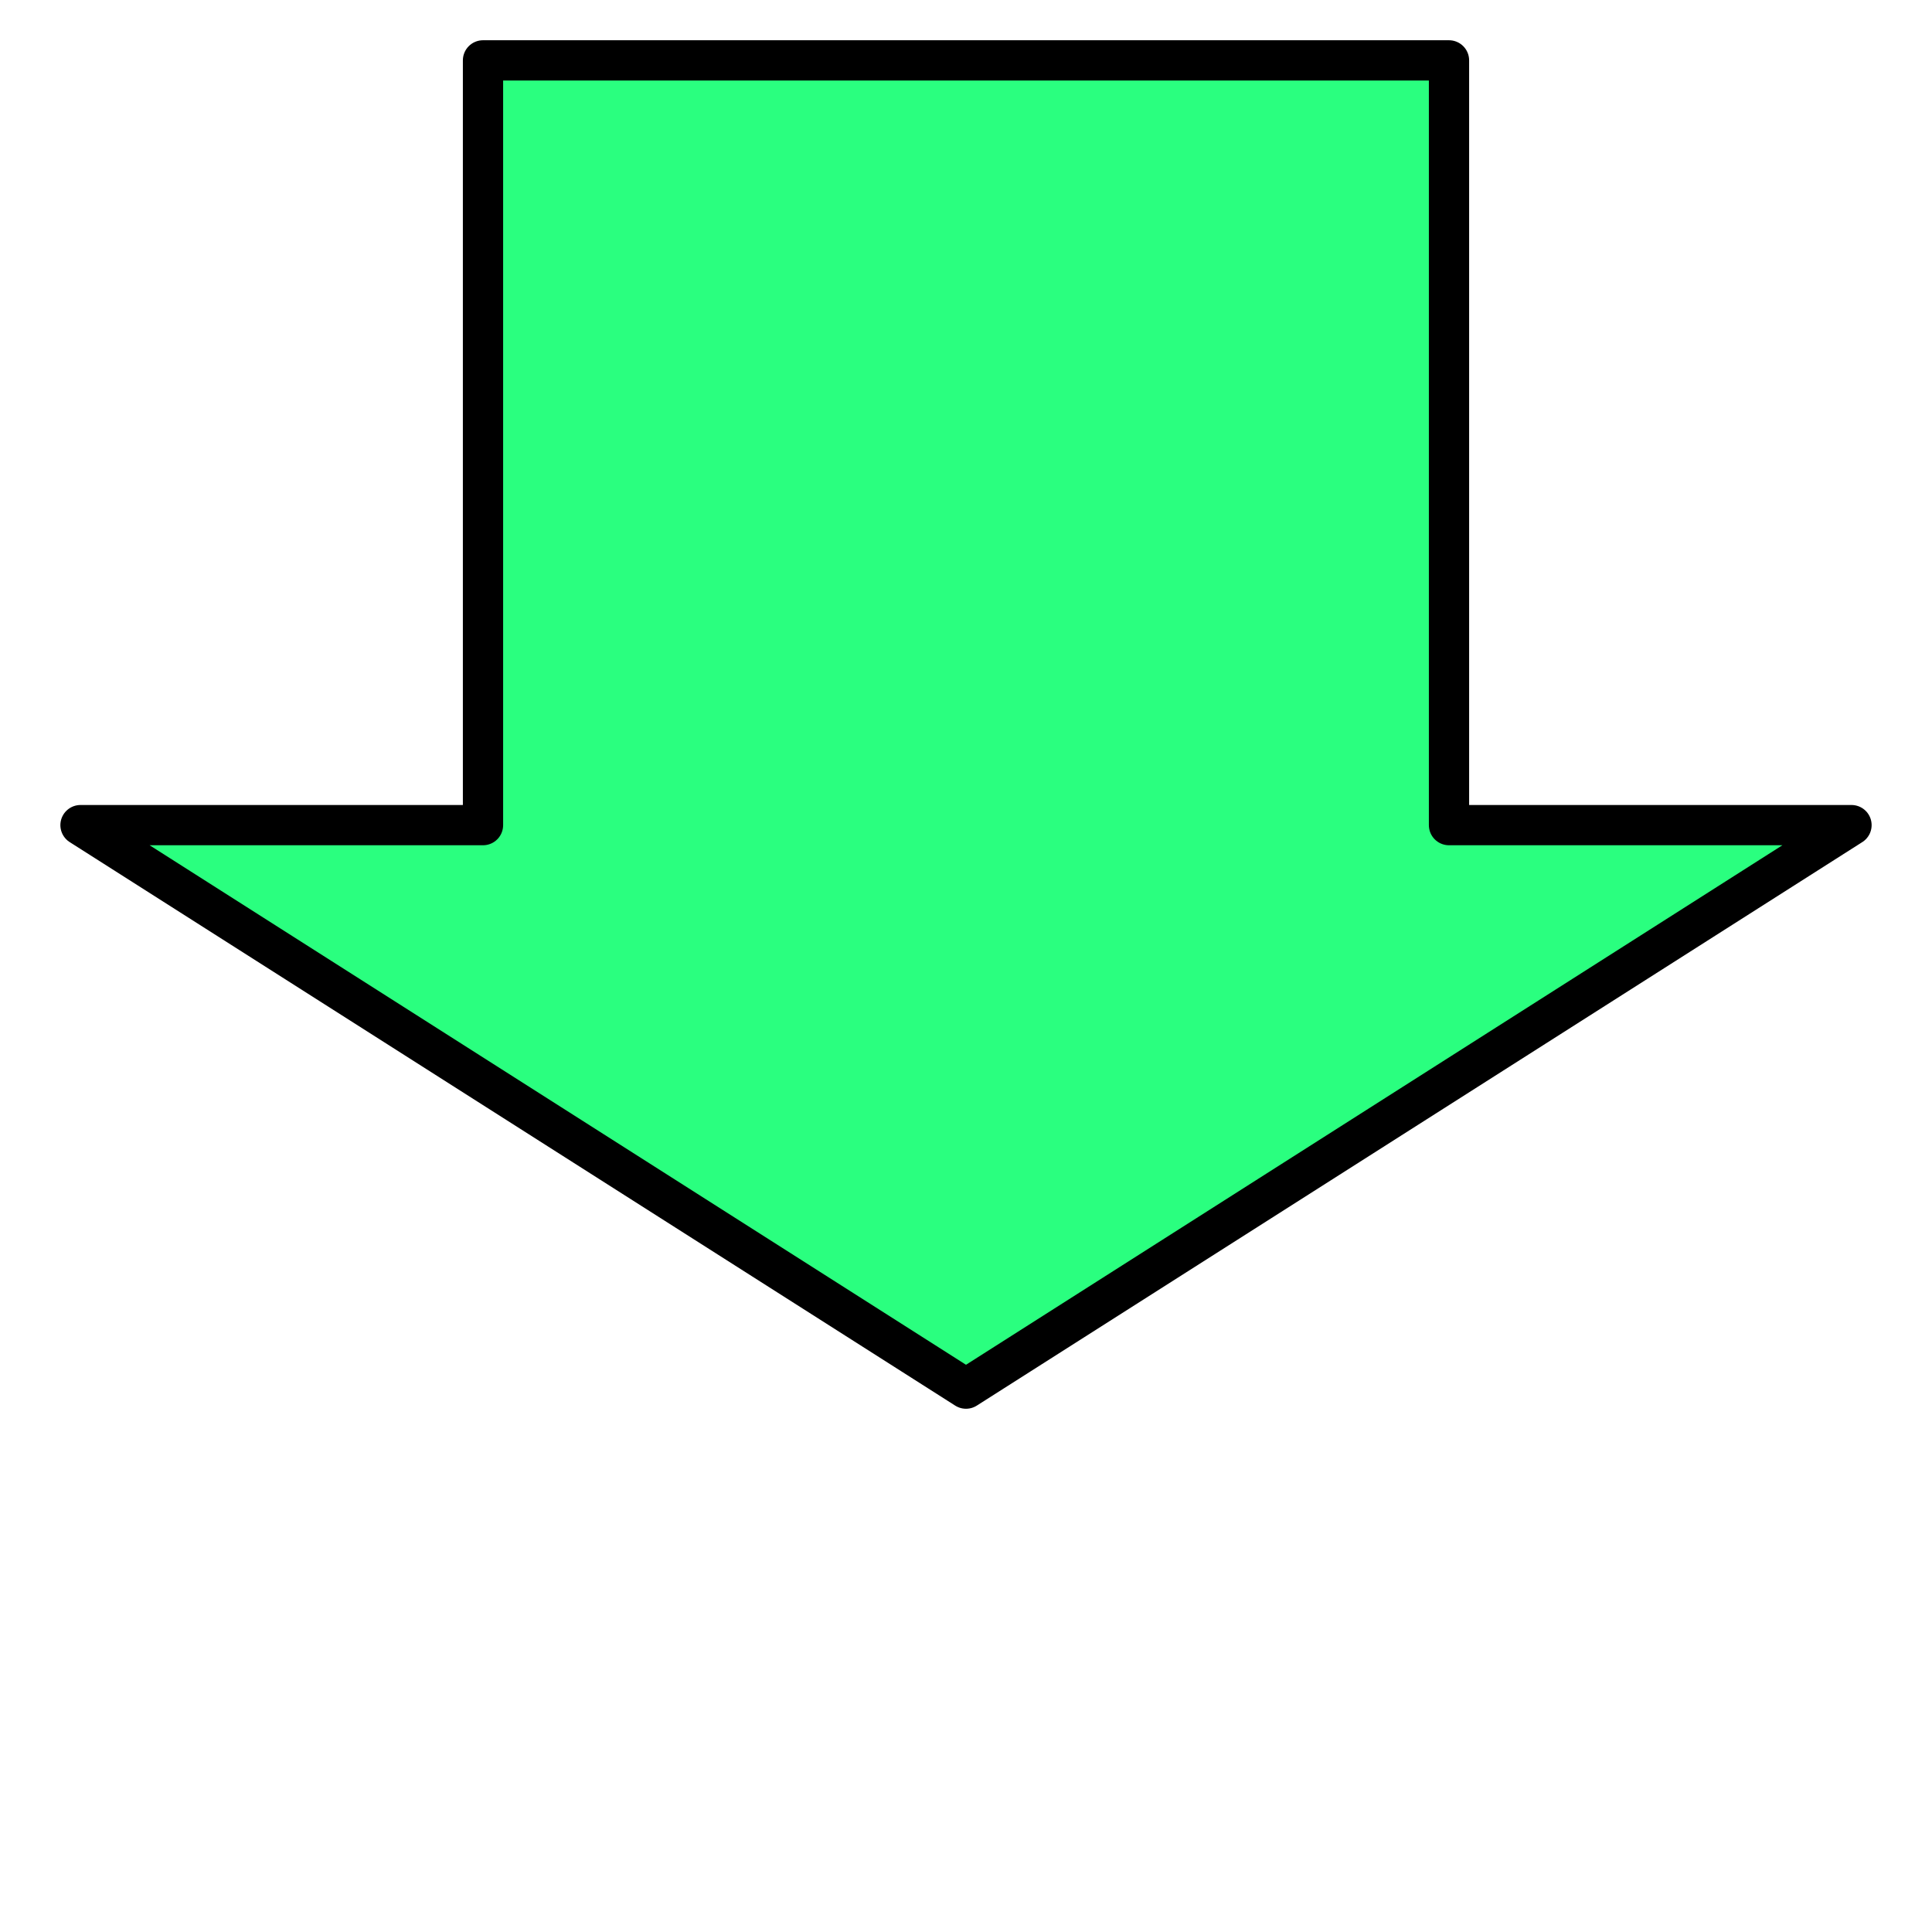
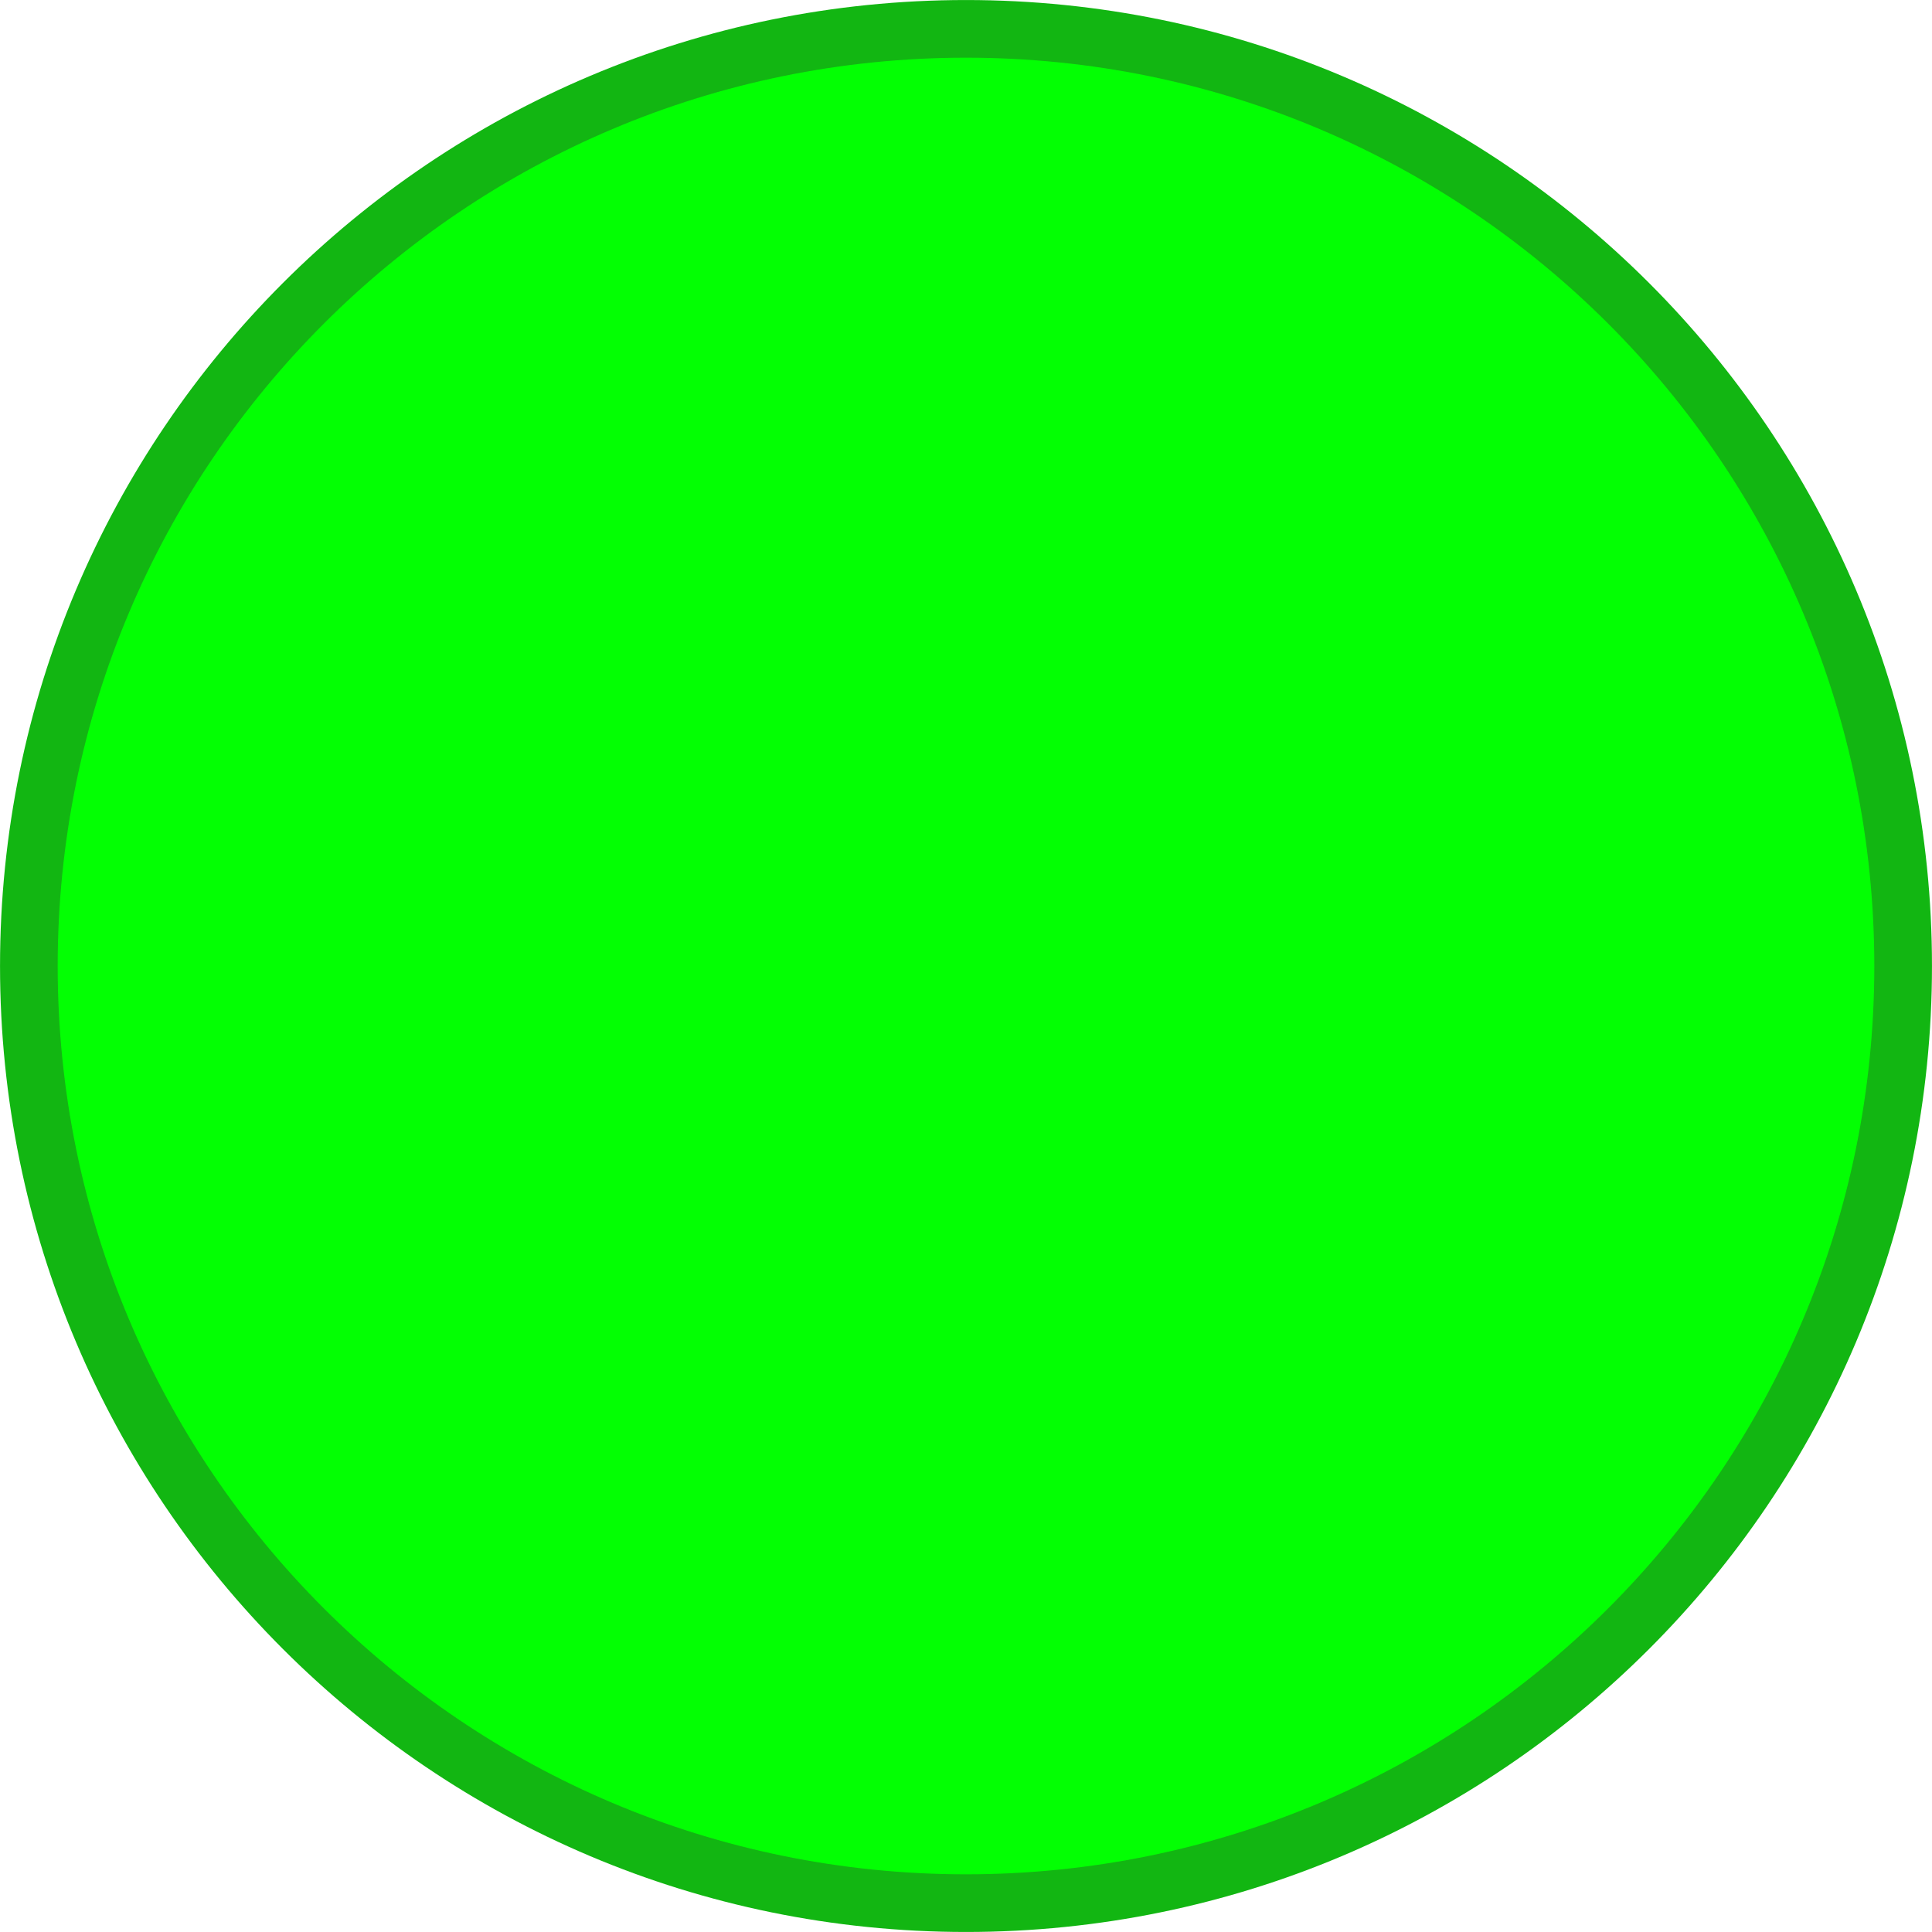
- <svg xmlns="http://www.w3.org/2000/svg" version="1.1" id="Layer_1" x="0px" y="0px" viewBox="0 0 48 48" style="enable-background:new 0 0 48 48;" xml:space="preserve">
+ <svg xmlns="http://www.w3.org/2000/svg" version="1.1" id="Layer_1" x="0px" y="0px" viewBox="0 0 36 36" xml:space="preserve" width="36" height="36">
  <defs id="defs1" />
  <style type="text/css" id="style1">
	.st0{fill:#EDEDED;}
	.st1{fill:#808080;}
</style>
-   <path style="fill:#00ff66;fill-opacity:0.834;stroke:#000000;stroke-width:1px;stroke-linecap:butt;stroke-linejoin:round;stroke-opacity:1" d="m 24,34.5 22,-14 H 36 V 1.5 H 12 v 19 H 2 Z" id="path5" />
+   <circle style="fill:#03ff03;fill-opacity:1;stroke:#12b612;stroke-width:2.149;stroke-linecap:round;stroke-linejoin:round;stroke-dasharray:none;stroke-opacity:1;paint-order:stroke fill markers" id="path1" cx="18" cy="18" r="16.925" />
</svg>
